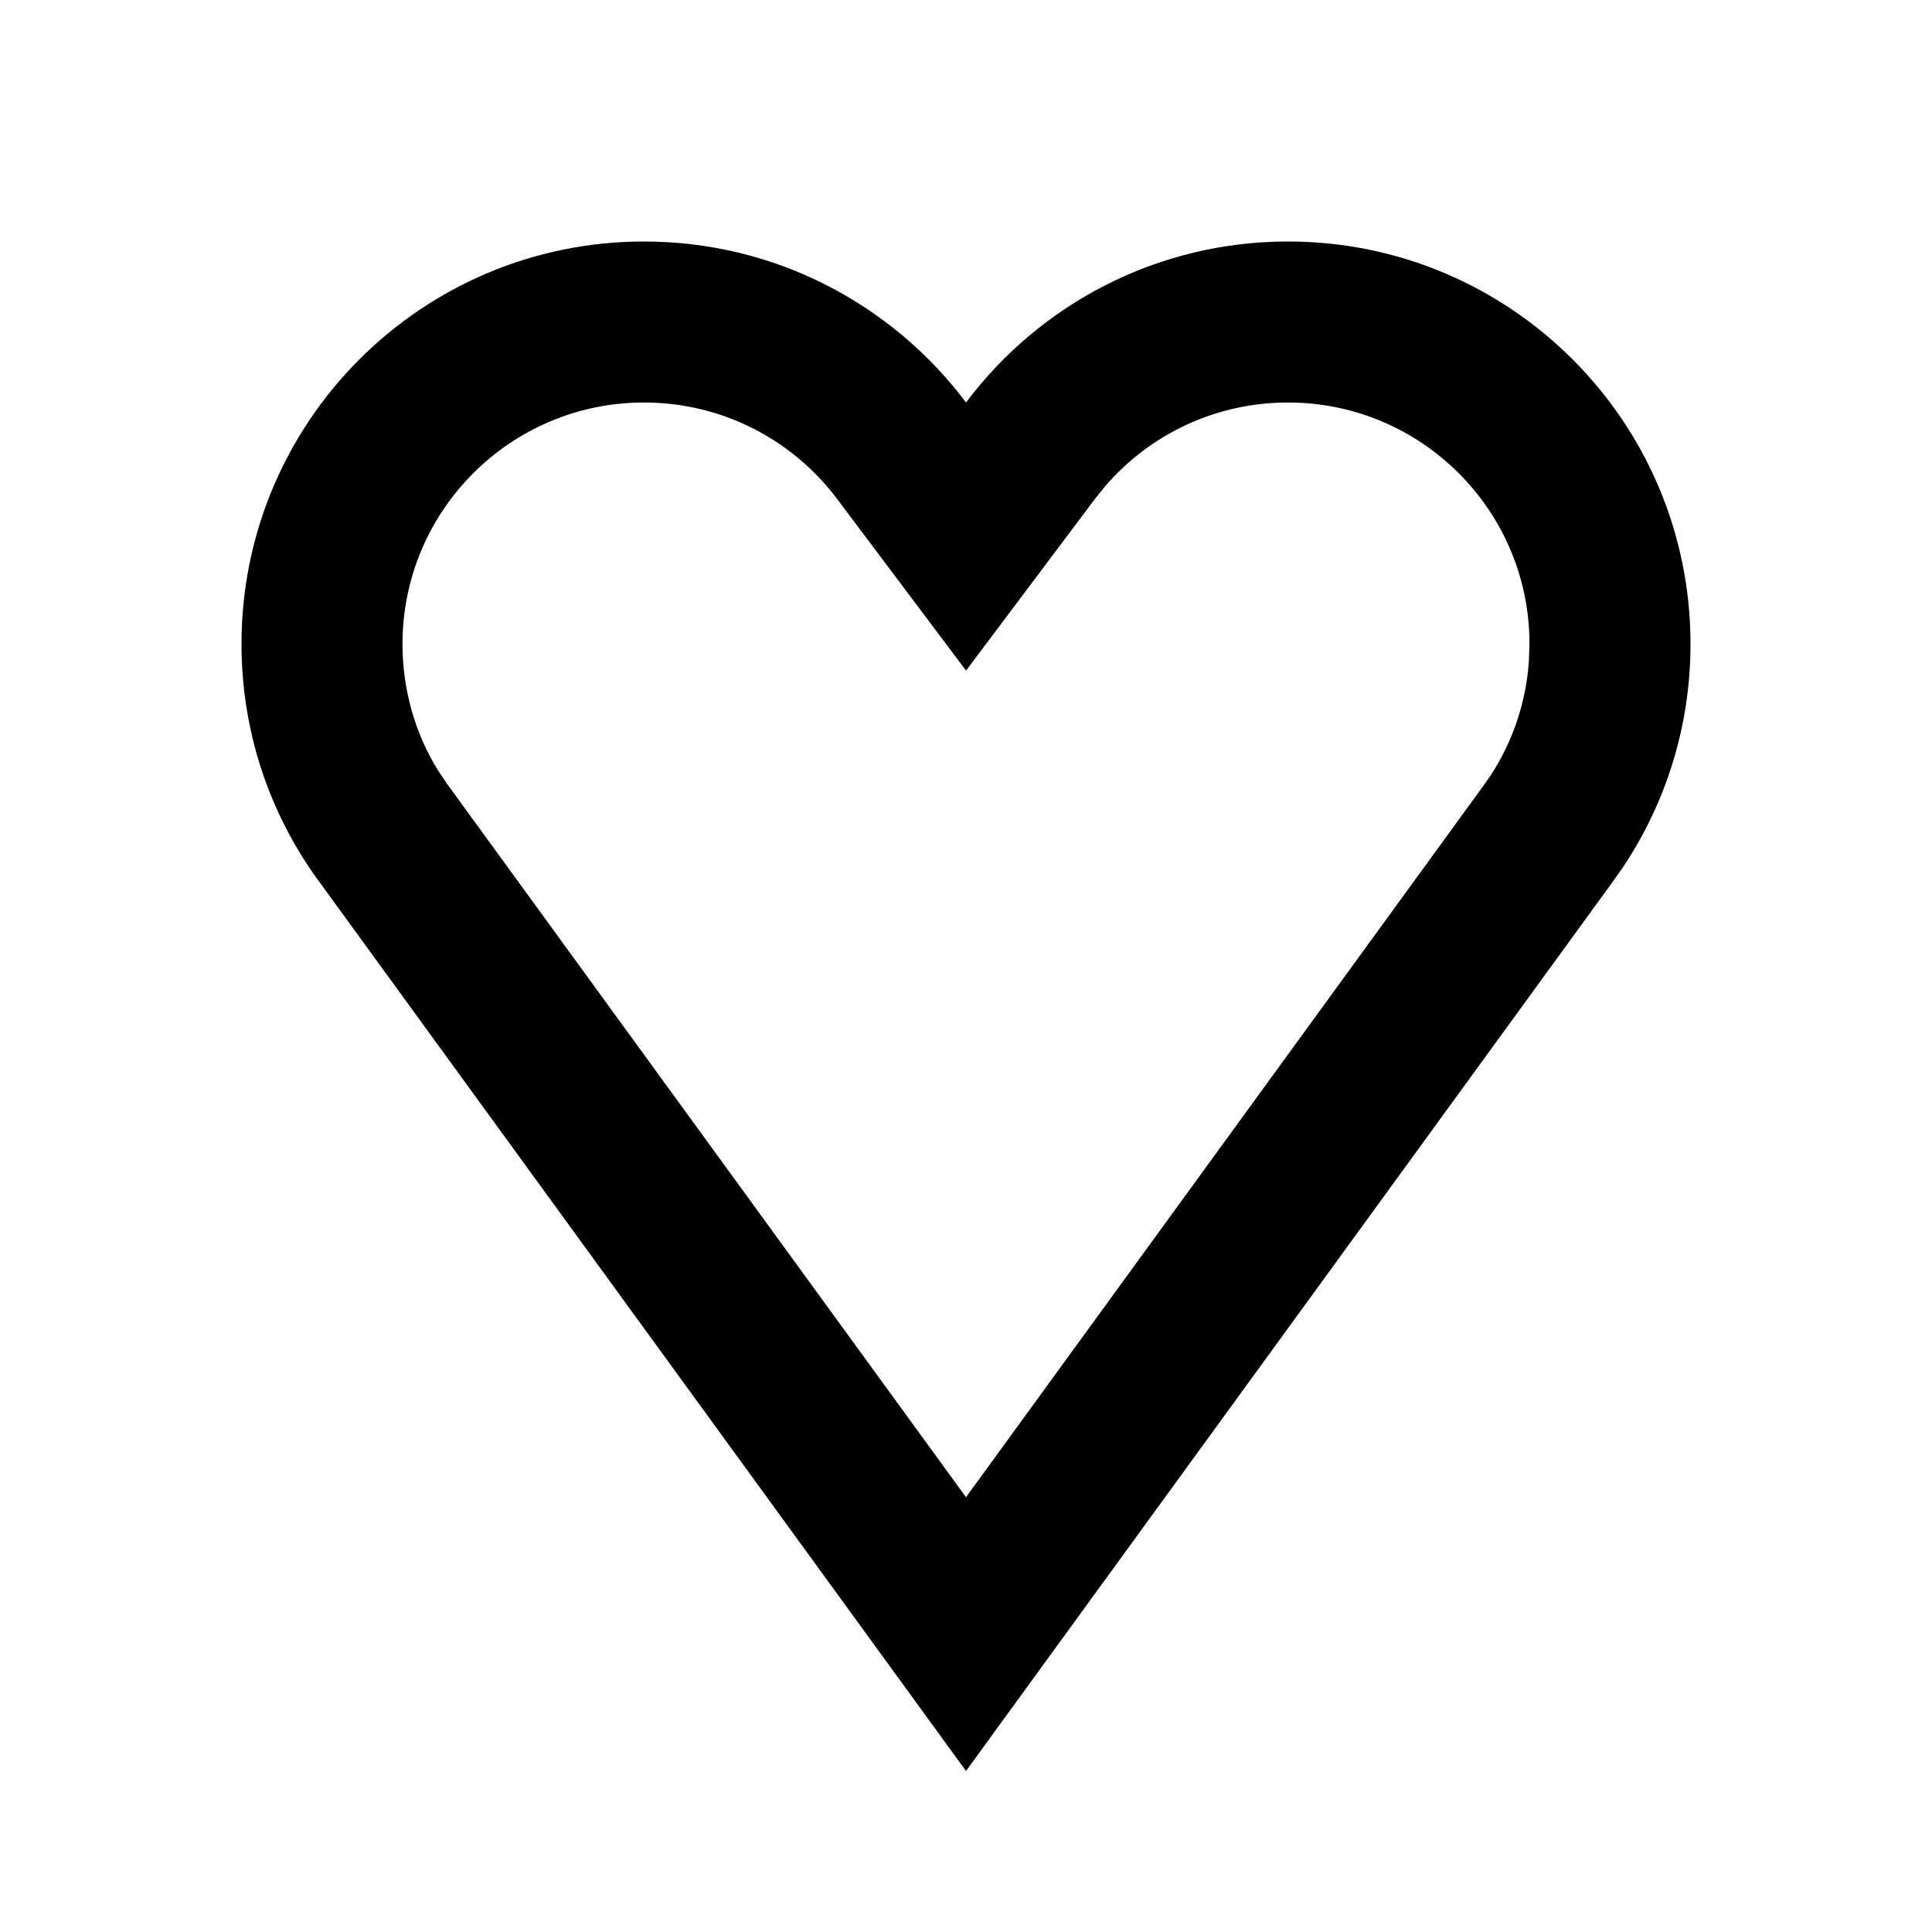
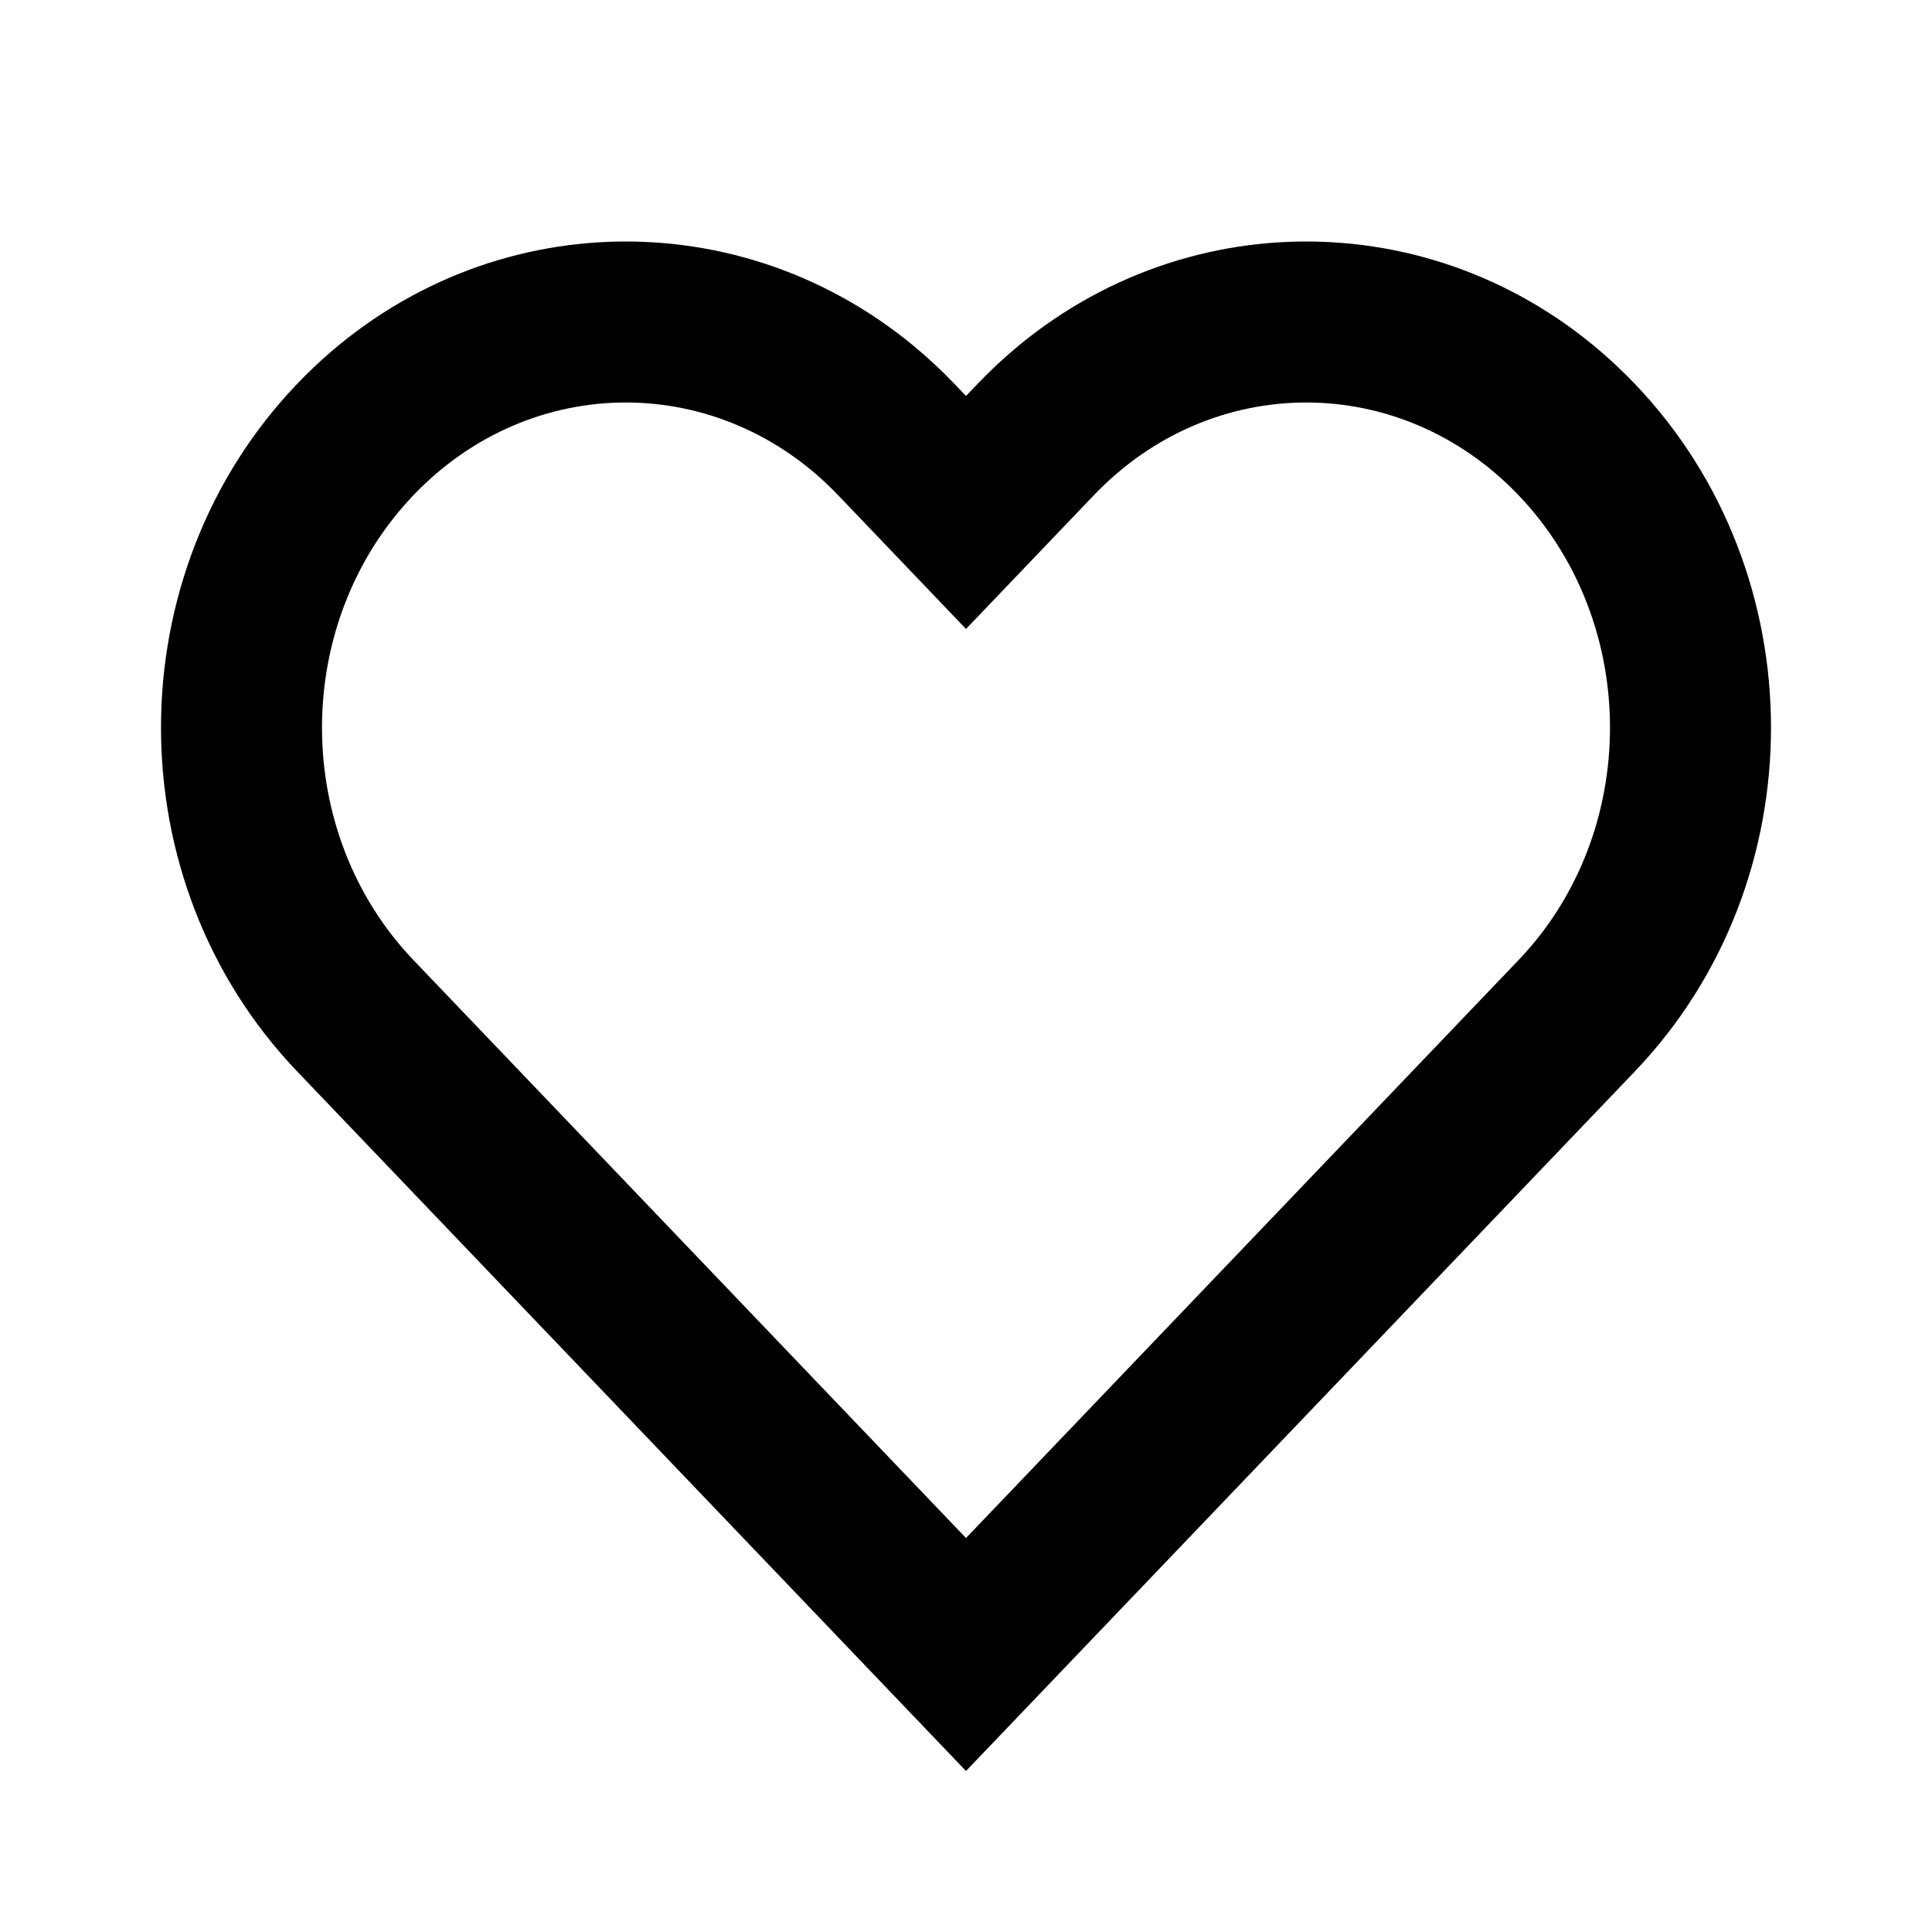
- <svg xmlns="http://www.w3.org/2000/svg" width="512px" height="512px" viewBox="0 0 512 512" version="1.1">
-   <g id="Page-1" stroke="none" stroke-width="1" fill="none" fill-rule="evenodd">
-     <g id="add" fill="#000000" transform="translate(64, 64)">
-       <path d="M277.333,1.42108547e-14 C336.244,1.42108547e-14 384,47.756 384,106.667 C384,128.68 377.332,149.136 365.904,166.125 L362.667,170.667 L192,405.333 L21.333,170.667 L20.072,168.964 C7.441,151.437 1.42108547e-14,129.921 1.42108547e-14,106.667 C1.42108547e-14,47.756 47.756,1.42108547e-14 106.667,1.42108547e-14 C141.562,1.42108547e-14 172.544,16.757 192.005,42.663 C211.456,16.757 242.438,1.42108547e-14 277.333,1.42108547e-14 Z M277.333,42.667 C258.371,42.667 240.852,50.924 228.805,64.944 L226.124,68.281 L192.013,113.712 L157.891,68.289 C145.839,52.245 127.089,42.667 106.667,42.667 C71.32,42.667 42.667,71.32 42.667,106.667 C42.667,118.799 46.012,130.339 51.997,140.03 L54.363,143.575 L192,332.779 L328.96,144.448 L331.172,141.296 C336.942,132.36 340.394,122.137 341.167,111.331 L341.333,106.667 C341.333,71.32 312.68,42.667 277.333,42.667 Z" id="Combined-Shape" />
-     </g>
-   </g>
+ <svg xmlns="http://www.w3.org/2000/svg" width="512" height="512" viewBox="0 0 512 512" fill="none">
+   <path fill-rule="evenodd" clip-rule="evenodd" d="M433.256 101.735C481.358 152.047 481.358 233.62 433.256 283.933L256 469.333L78.743 283.933C30.641 233.62 30.641 152.047 78.743 101.734C123.374 55.053 193.734 51.684 242.078 91.627C245.839 94.734 249.466 98.103 252.938 101.734L256 104.937L259.061 101.735C262.533 98.104 266.16 94.734 269.921 91.627C318.266 51.684 388.625 55.053 433.256 101.735ZM109.583 131.219C140.882 98.482 190.799 98.482 222.098 131.219L256 166.679L289.901 131.22C321.2 98.483 371.117 98.483 402.416 131.22C434.749 165.038 434.748 220.629 402.416 254.448L399.355 257.65L256 407.592L109.583 254.448C77.25 220.629 77.25 165.038 109.583 131.219Z" fill="black" />
</svg>
